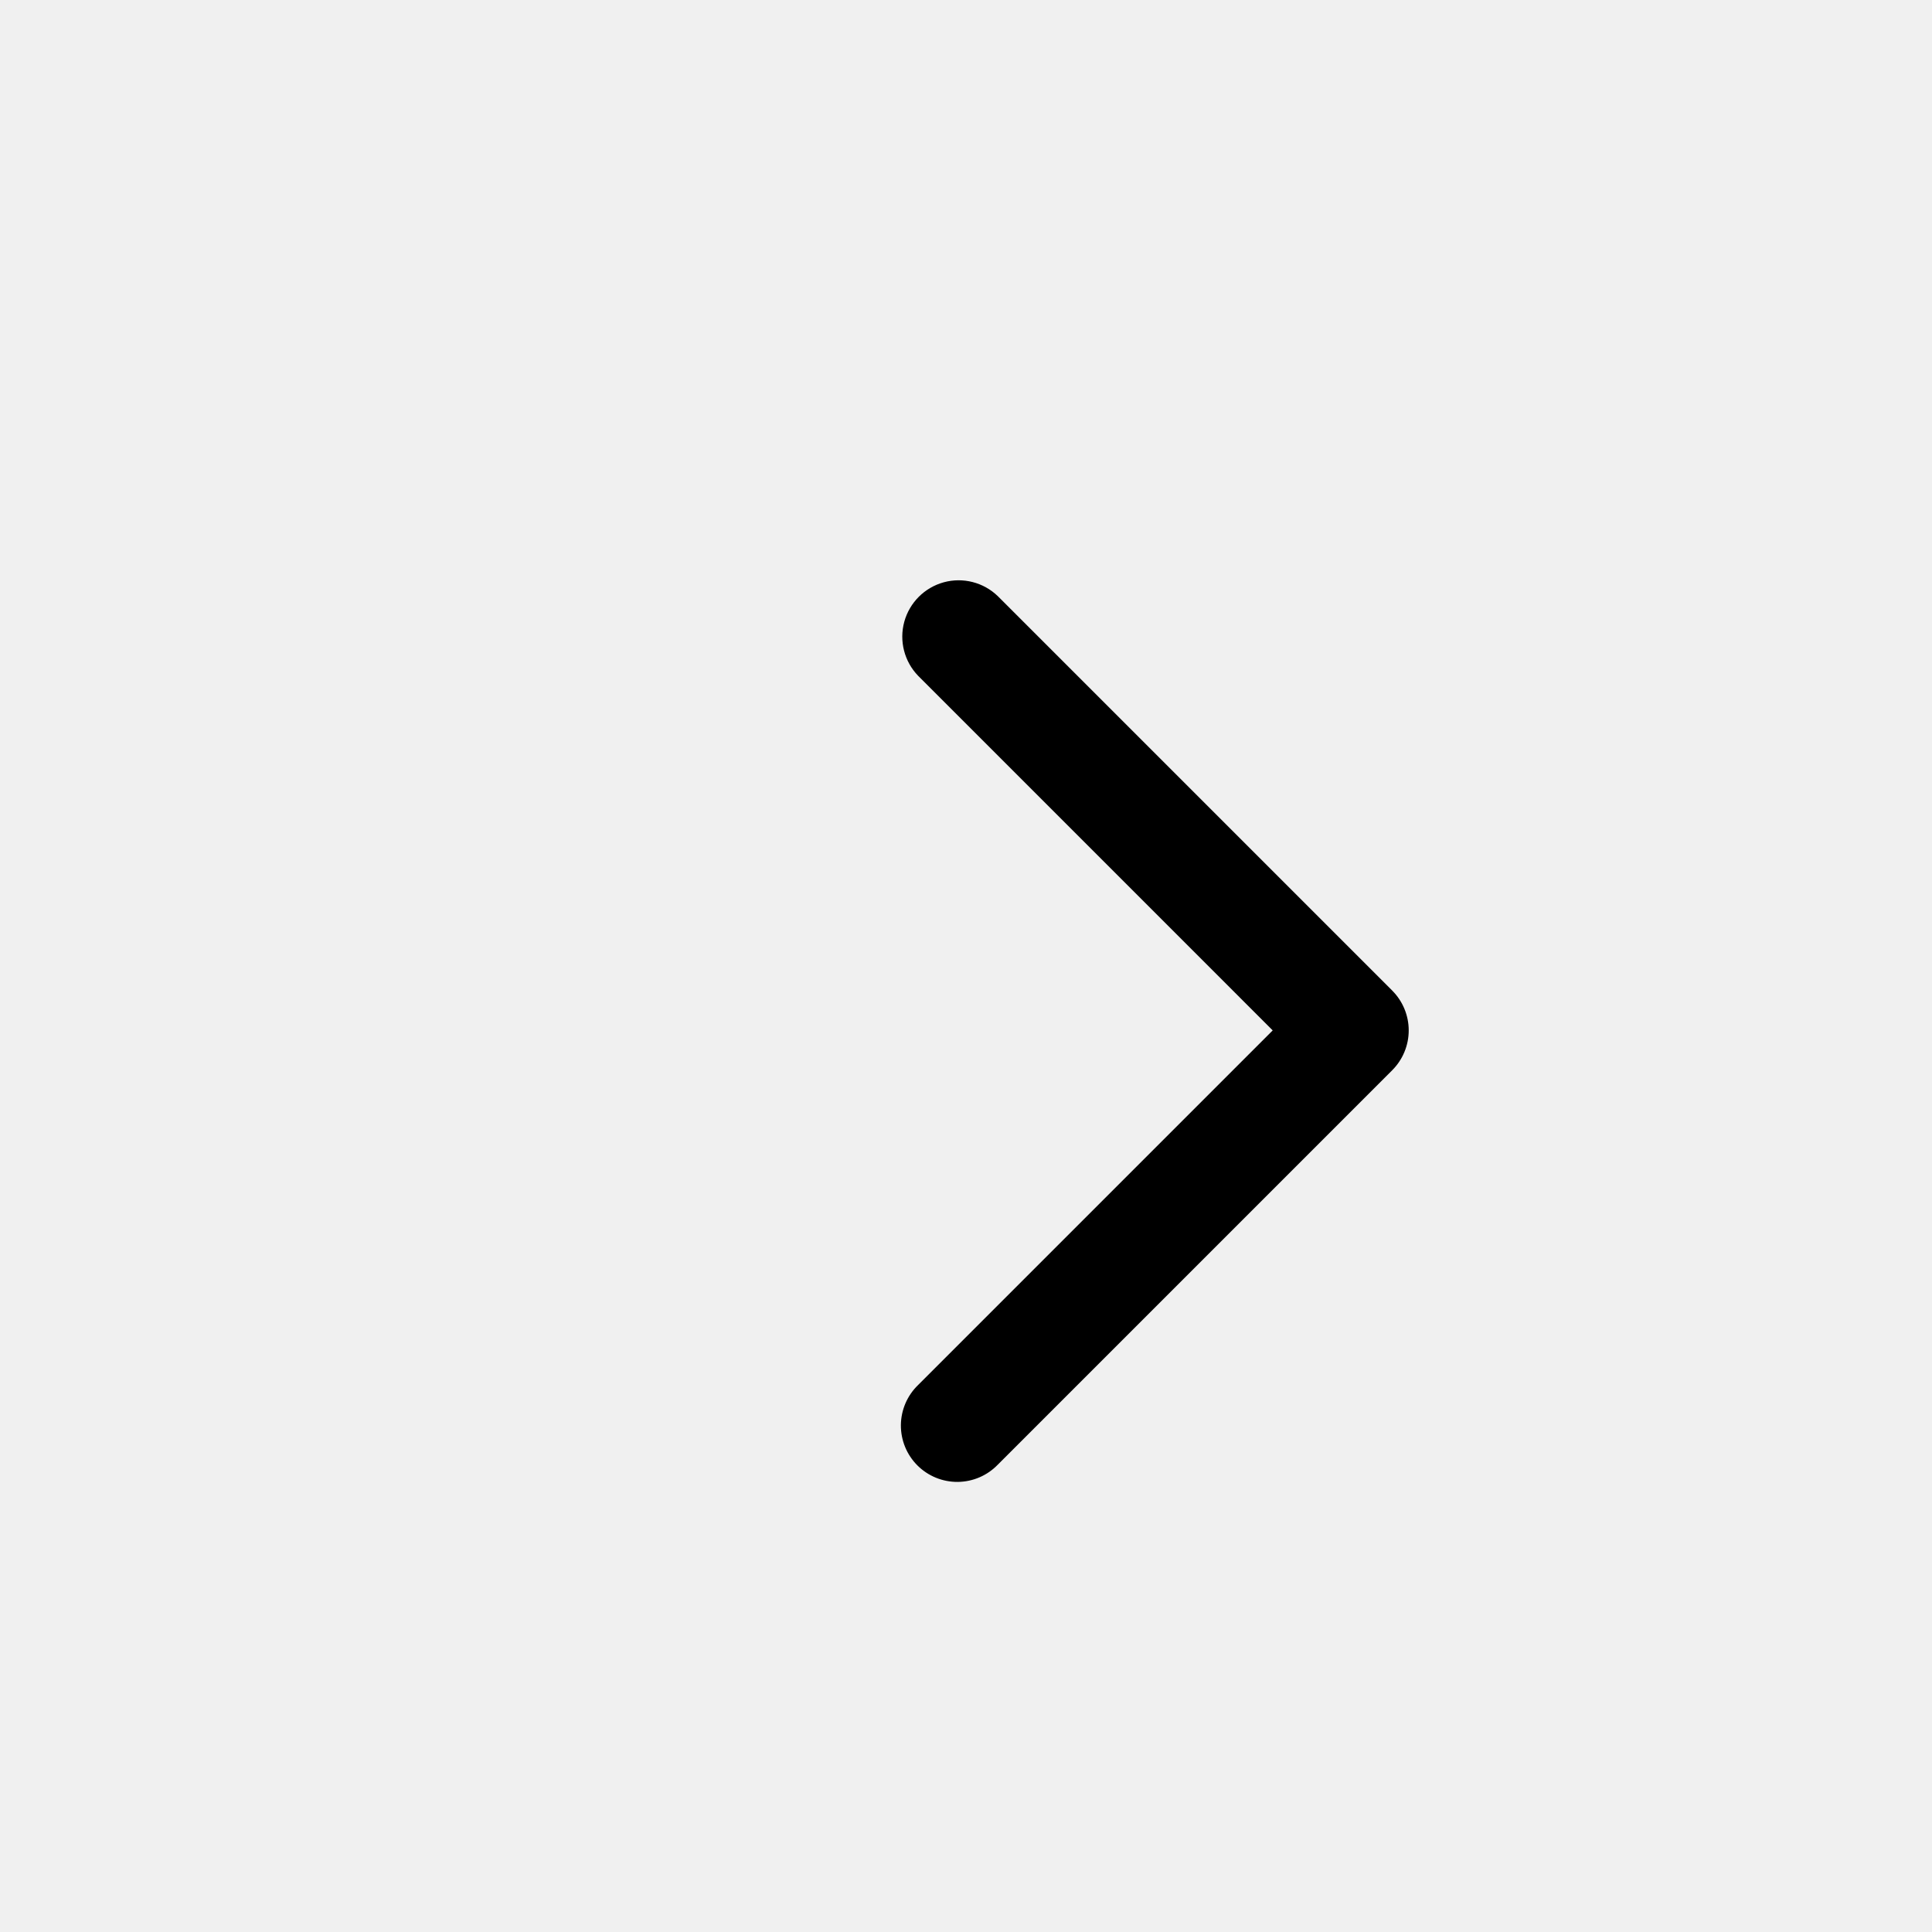
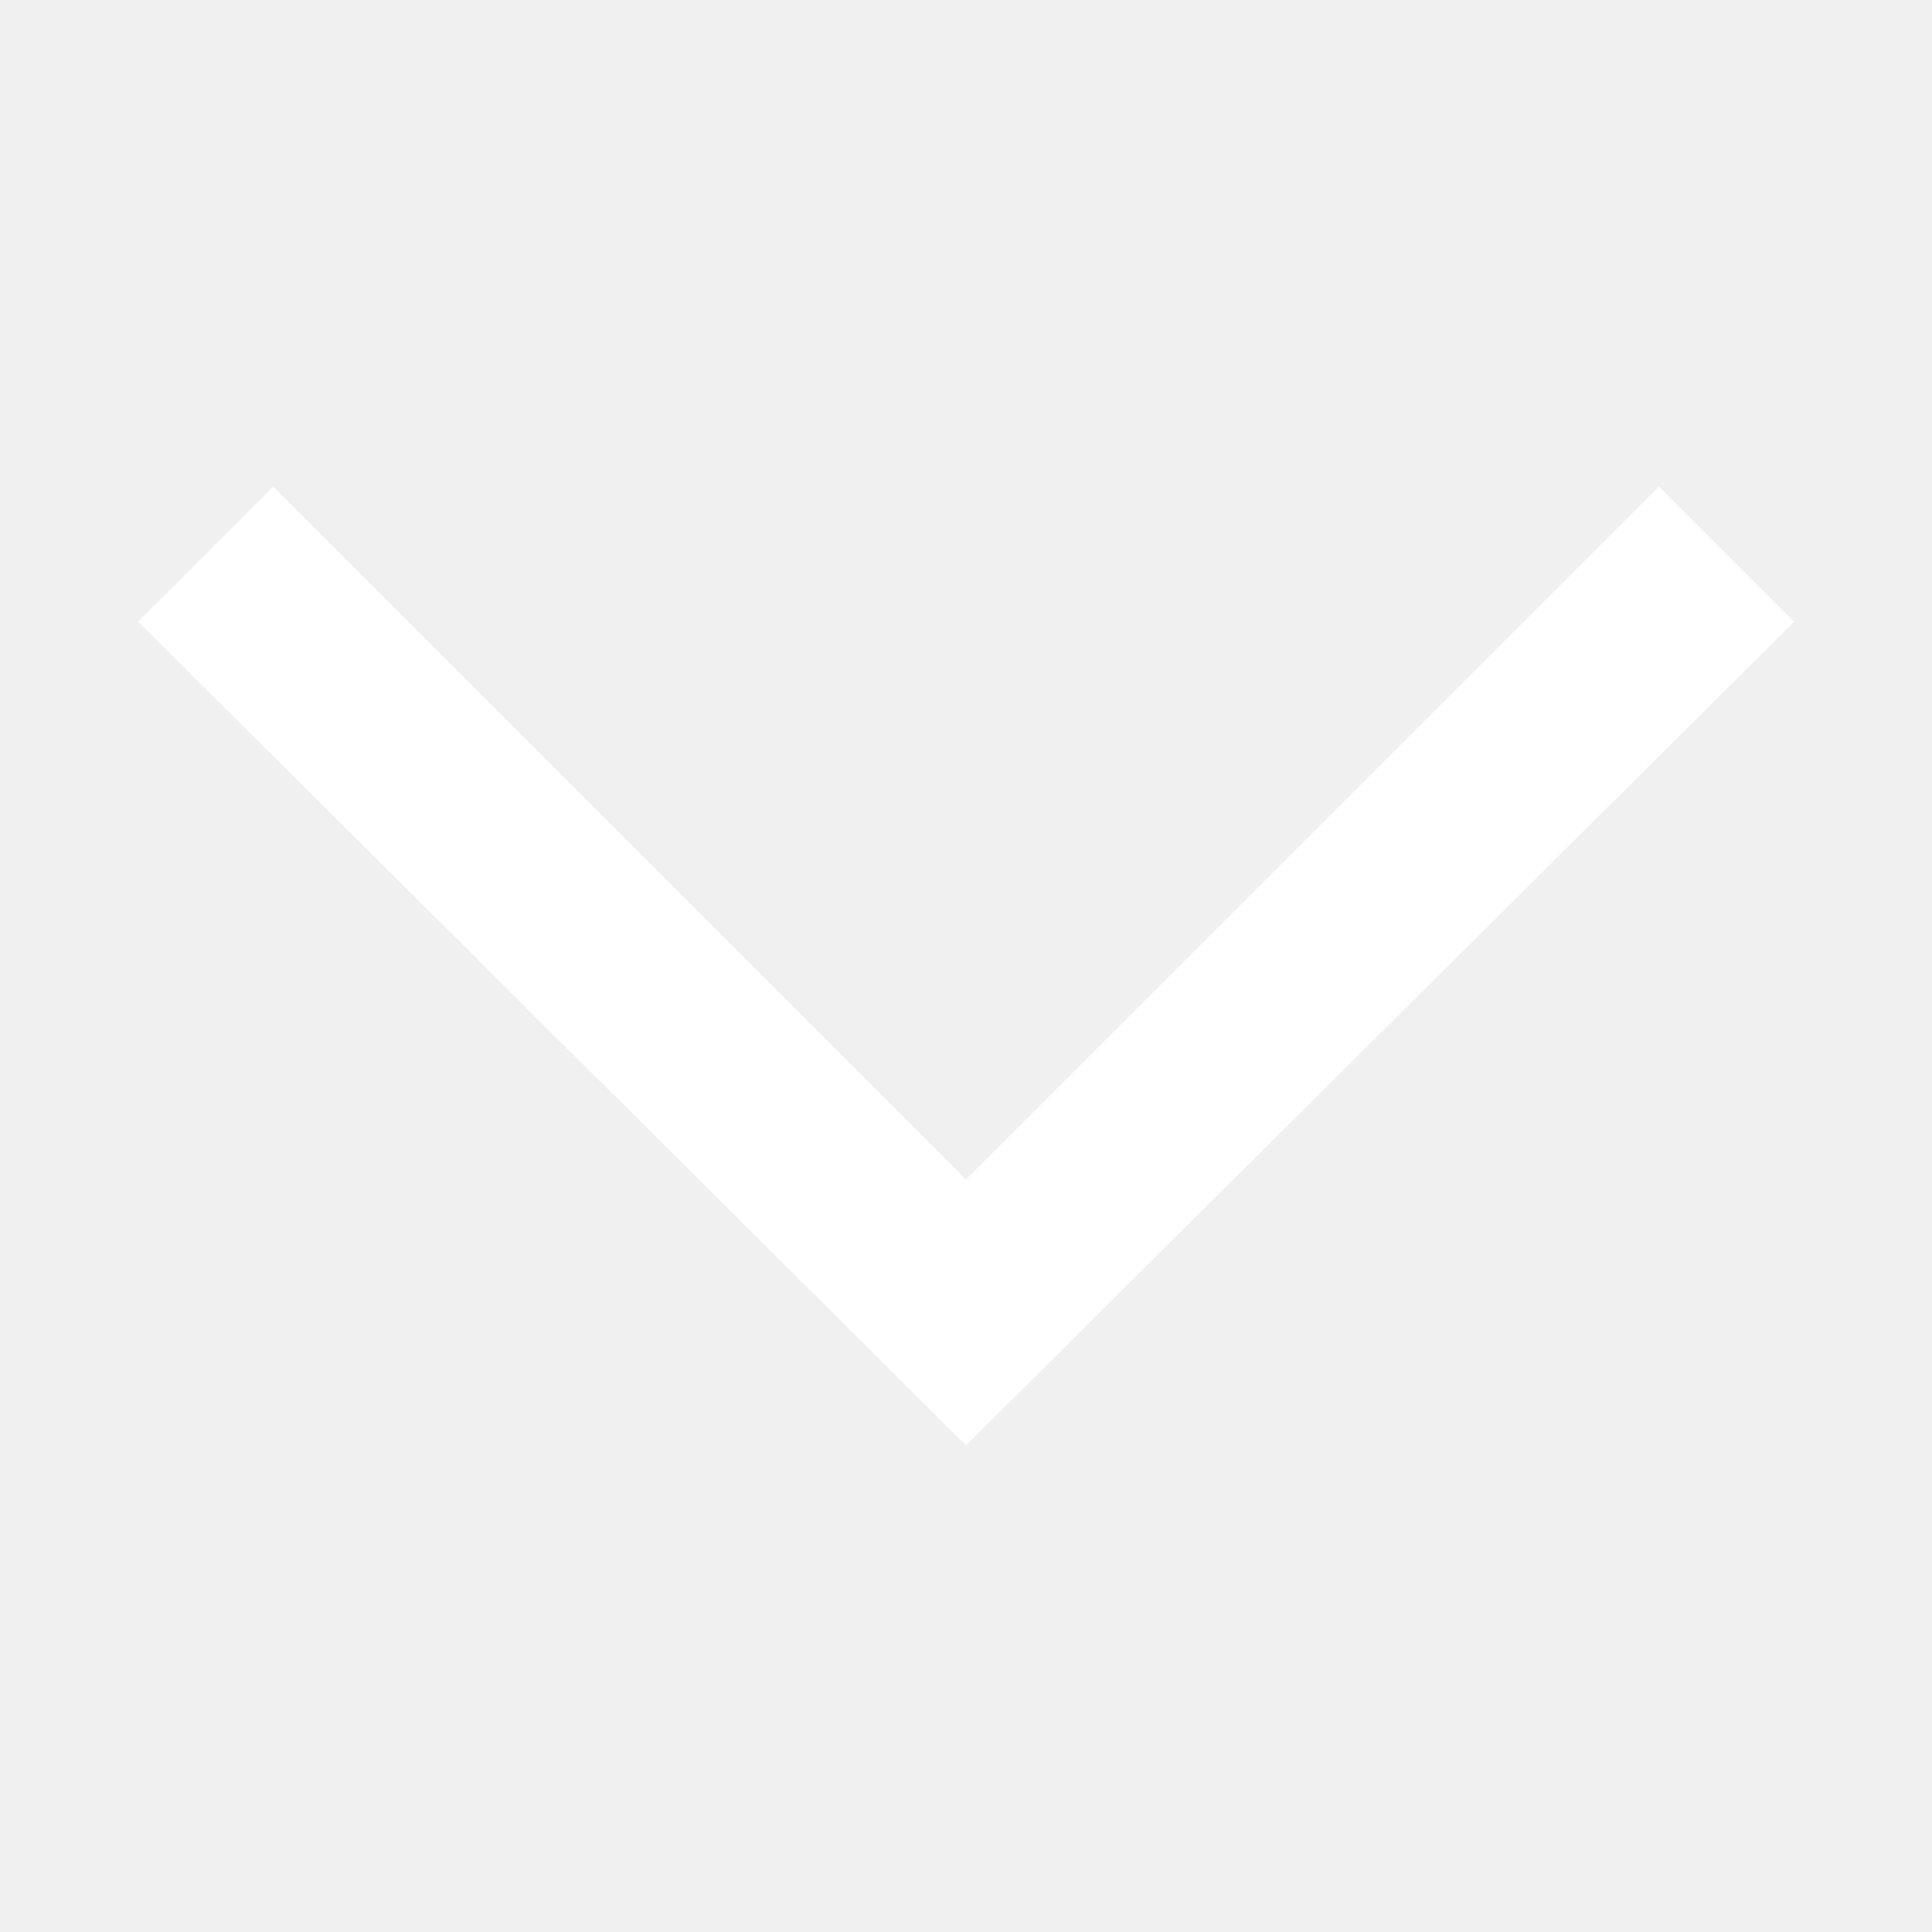
- <svg xmlns="http://www.w3.org/2000/svg" width="100%" height="100%" version="1.1" viewBox="0 -40 600 600">
-   <path d="m432.37 267.63-122.5-122.5c-4.445-4.293-10.824-5.926-16.785-4.293-5.957 1.637-10.613 6.293-12.25 12.25-1.633 5.961 0 12.34 4.293 16.785l110.12 110.13-110.13 110.13h0.004c-3.379 3.258-5.301 7.742-5.344 12.434-0.039 4.695 1.805 9.207 5.125 12.527 3.32 3.32 7.832 5.164 12.527 5.125 4.691-0.043 9.176-1.965 12.434-5.344l122.5-122.5c3.281-3.281 5.125-7.731 5.125-12.371s-1.844-9.09-5.125-12.371z" />
+ <svg xmlns="http://www.w3.org/2000/svg" width="10" height="10" viewBox="0 0 10 10" fill="none">
+   <path d="M1.414 2.519L0.715 3.218L5 7.481L9.286 3.218L8.587 2.519L5 6.105L1.414 2.519Z" fill="white" />
</svg>
